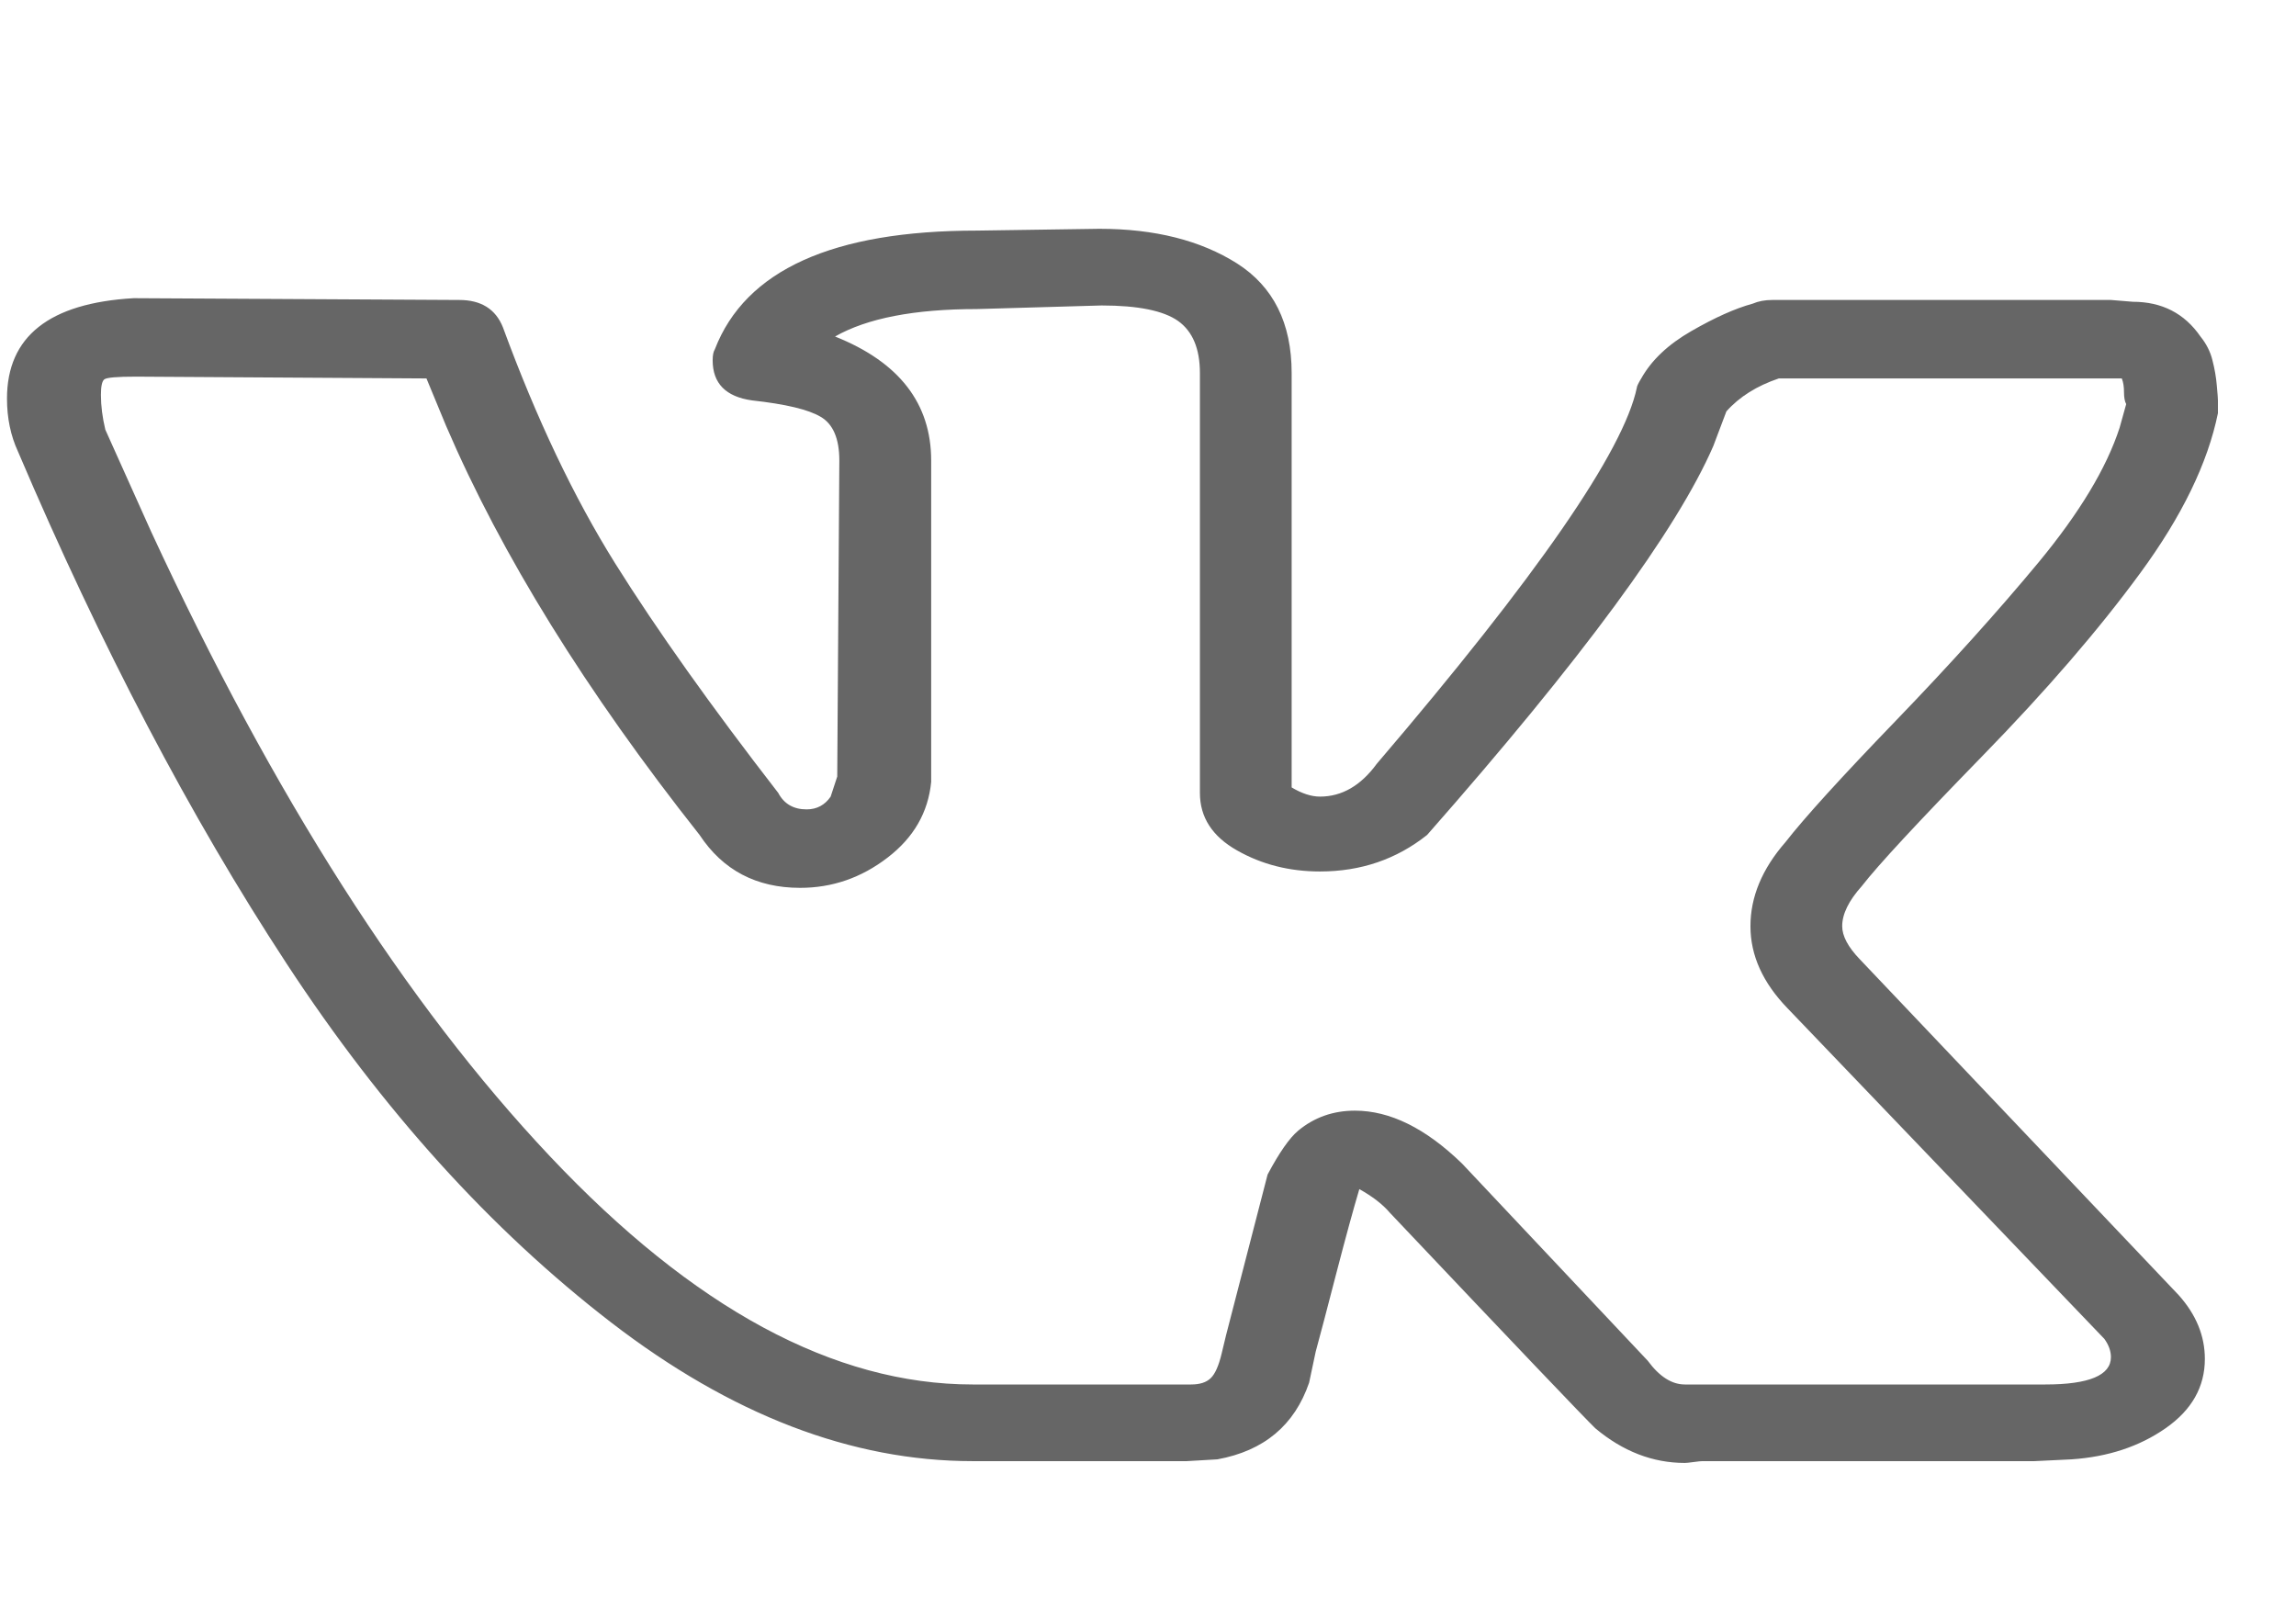
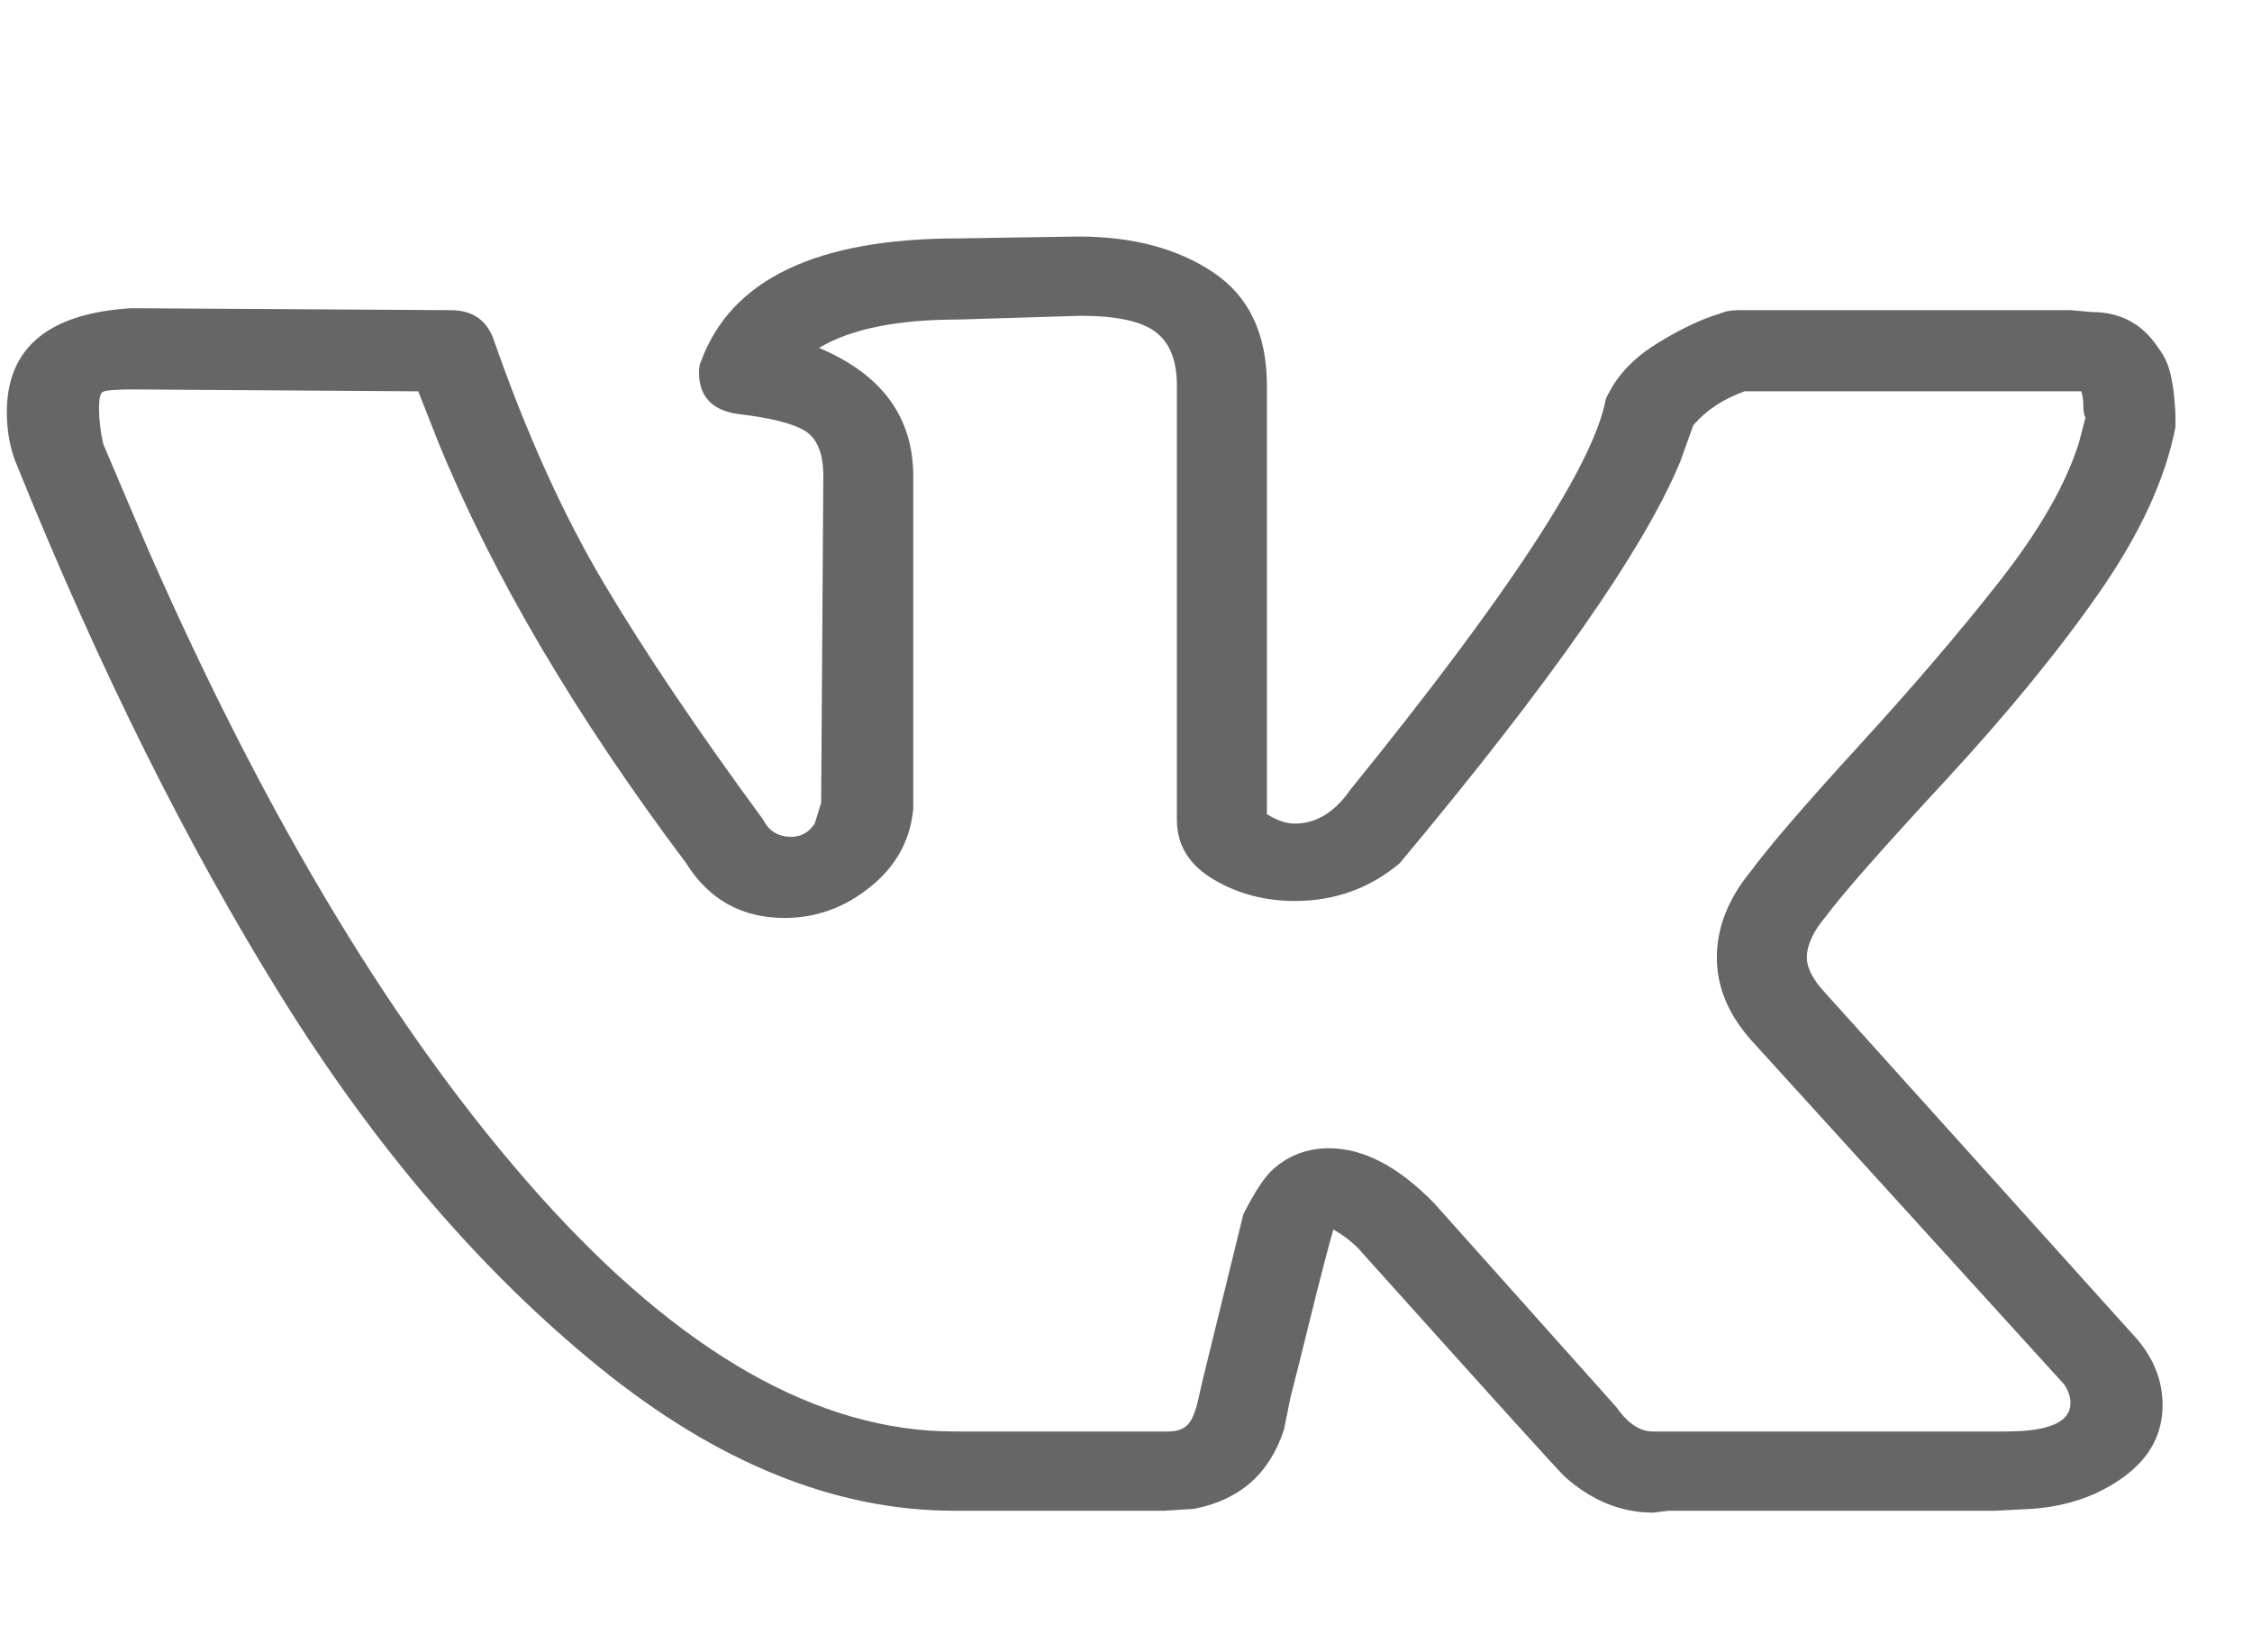
- <svg xmlns="http://www.w3.org/2000/svg" width="23" height="16" viewBox="0 0 23 16" fill="none">
-   <path d="M0.07 3.993C0.07 3.371 0.493 3.036 1.339 2.987L4.6 3.005C4.819 3.005 4.965 3.096 5.038 3.279C5.374 4.194 5.749 4.983 6.165 5.648C6.581 6.312 7.125 7.077 7.796 7.943C7.854 8.053 7.949 8.108 8.08 8.108C8.182 8.108 8.263 8.065 8.321 7.98L8.387 7.779L8.408 4.614C8.408 4.395 8.346 4.249 8.222 4.176C8.098 4.102 7.869 4.048 7.533 4.011C7.27 3.974 7.139 3.84 7.139 3.609C7.139 3.56 7.146 3.523 7.161 3.499C7.467 2.706 8.343 2.31 9.787 2.31L11.013 2.292C11.567 2.292 12.027 2.408 12.392 2.639C12.756 2.871 12.939 3.237 12.939 3.737V7.888C13.041 7.949 13.136 7.98 13.223 7.98C13.442 7.98 13.632 7.87 13.792 7.651C15.397 5.773 16.265 4.517 16.397 3.883C16.397 3.871 16.411 3.84 16.441 3.791C16.543 3.609 16.71 3.45 16.944 3.316C17.177 3.182 17.381 3.09 17.557 3.042C17.615 3.017 17.681 3.005 17.754 3.005H21.146L21.365 3.023C21.657 3.023 21.883 3.139 22.043 3.371C22.102 3.444 22.142 3.523 22.163 3.609C22.185 3.694 22.2 3.779 22.207 3.865C22.215 3.95 22.218 3.999 22.218 4.011V4.139C22.116 4.639 21.857 5.172 21.441 5.739C21.026 6.306 20.497 6.919 19.855 7.577C19.213 8.236 18.811 8.669 18.651 8.876C18.52 9.022 18.454 9.156 18.454 9.278C18.454 9.376 18.512 9.486 18.629 9.608L21.824 12.973C21.999 13.168 22.087 13.381 22.087 13.613C22.087 13.893 21.956 14.125 21.693 14.308C21.43 14.491 21.117 14.594 20.752 14.619L20.38 14.637H17.053C17.039 14.637 17.009 14.64 16.966 14.646C16.922 14.652 16.893 14.655 16.878 14.655C16.557 14.655 16.258 14.54 15.981 14.308C15.879 14.21 15.193 13.491 13.924 12.15C13.851 12.064 13.748 11.985 13.617 11.912C13.559 12.107 13.482 12.387 13.387 12.753C13.293 13.119 13.223 13.381 13.18 13.54L13.114 13.851C12.968 14.277 12.662 14.534 12.195 14.619L11.888 14.637H9.743C8.532 14.637 7.325 14.174 6.121 13.247C4.918 12.32 3.834 11.123 2.871 9.653C1.908 8.184 1.011 6.474 0.18 4.523C0.107 4.365 0.07 4.188 0.07 3.993ZM13.223 8.73C12.917 8.73 12.64 8.66 12.392 8.519C12.144 8.379 12.02 8.187 12.02 7.943V3.737C12.02 3.493 11.947 3.319 11.801 3.215C11.655 3.112 11.399 3.06 11.035 3.06L9.787 3.096C9.16 3.096 8.686 3.188 8.365 3.371C9.007 3.627 9.328 4.041 9.328 4.614V7.833C9.298 8.138 9.153 8.391 8.89 8.592C8.627 8.794 8.336 8.894 8.015 8.894C7.577 8.894 7.241 8.717 7.008 8.364C5.87 6.925 5.024 5.559 4.469 4.267L4.272 3.791L1.361 3.773C1.172 3.773 1.066 3.782 1.044 3.801C1.022 3.819 1.011 3.871 1.011 3.956C1.011 4.066 1.026 4.182 1.055 4.304L1.515 5.328C2.74 7.974 4.071 10.059 5.509 11.583C6.946 13.107 8.357 13.869 9.743 13.869H11.932C12.02 13.869 12.085 13.848 12.129 13.805C12.173 13.762 12.209 13.68 12.238 13.558L12.282 13.375L12.698 11.766C12.815 11.546 12.917 11.4 13.004 11.327C13.165 11.193 13.355 11.126 13.573 11.126C13.924 11.126 14.281 11.302 14.646 11.656L16.506 13.631C16.623 13.79 16.747 13.869 16.878 13.869H20.489C20.927 13.869 21.146 13.777 21.146 13.595C21.146 13.534 21.124 13.473 21.08 13.412L17.907 10.101C17.659 9.845 17.535 9.571 17.535 9.278C17.535 8.986 17.651 8.705 17.885 8.437C18.075 8.193 18.443 7.788 18.99 7.221C19.537 6.654 20.015 6.123 20.424 5.63C20.832 5.136 21.102 4.688 21.233 4.285L21.299 4.048C21.285 4.023 21.277 3.984 21.277 3.929C21.277 3.874 21.27 3.828 21.255 3.791H17.819C17.6 3.865 17.425 3.974 17.294 4.121L17.163 4.468C16.798 5.309 15.842 6.608 14.296 8.364C13.989 8.608 13.632 8.73 13.223 8.73Z" fill="#666666" />
+ <svg xmlns="http://www.w3.org/2000/svg" width="30" height="22" viewBox="0 0 30 22" fill="none">
+   <path d="M0.091 5.49C0.091 4.635 0.643 4.174 1.747 4.106L6.001 4.132C6.286 4.132 6.476 4.257 6.571 4.509C7.009 5.766 7.499 6.852 8.042 7.766C8.584 8.679 9.293 9.731 10.168 10.922C10.244 11.072 10.368 11.148 10.539 11.148C10.673 11.148 10.777 11.089 10.853 10.972L10.939 10.695L10.968 6.345C10.968 6.043 10.887 5.842 10.725 5.741C10.563 5.641 10.263 5.565 9.826 5.515C9.483 5.464 9.312 5.28 9.312 4.962C9.312 4.894 9.321 4.844 9.34 4.811C9.74 3.721 10.882 3.176 12.766 3.176L14.365 3.151C15.088 3.151 15.687 3.31 16.163 3.629C16.639 3.947 16.877 4.45 16.877 5.138V10.846C17.01 10.93 17.134 10.972 17.248 10.972C17.533 10.972 17.781 10.821 17.99 10.519C20.083 7.937 21.216 6.211 21.387 5.339C21.387 5.322 21.406 5.28 21.444 5.213C21.577 4.962 21.796 4.744 22.101 4.559C22.405 4.375 22.672 4.249 22.9 4.182C22.976 4.148 23.062 4.132 23.157 4.132H27.582L27.867 4.157C28.248 4.157 28.543 4.316 28.752 4.635C28.828 4.735 28.88 4.844 28.909 4.962C28.938 5.079 28.956 5.196 28.966 5.314C28.976 5.431 28.98 5.498 28.98 5.515V5.691C28.847 6.378 28.509 7.112 27.967 7.891C27.424 8.671 26.735 9.513 25.897 10.419C25.06 11.324 24.537 11.919 24.327 12.204C24.156 12.405 24.07 12.59 24.07 12.757C24.07 12.892 24.146 13.042 24.299 13.21L28.466 17.837C28.695 18.105 28.809 18.399 28.809 18.717C28.809 19.103 28.638 19.422 28.295 19.673C27.953 19.924 27.544 20.067 27.068 20.101L26.582 20.126H22.243C22.224 20.126 22.186 20.13 22.129 20.138C22.072 20.147 22.034 20.151 22.015 20.151C21.596 20.151 21.206 19.992 20.845 19.673C20.711 19.539 19.817 18.55 18.161 16.706C18.066 16.588 17.933 16.479 17.762 16.379C17.686 16.647 17.586 17.032 17.462 17.535C17.338 18.038 17.248 18.399 17.191 18.617L17.105 19.044C16.915 19.631 16.515 19.983 15.906 20.101L15.507 20.126H12.709C11.129 20.126 9.555 19.489 7.984 18.215C6.414 16.94 5.001 15.293 3.745 13.273C2.489 11.253 1.319 8.901 0.234 6.219C0.139 6.001 0.091 5.758 0.091 5.49ZM17.248 12.003C16.848 12.003 16.486 11.906 16.163 11.714C15.839 11.521 15.678 11.257 15.678 10.922V5.138C15.678 4.802 15.583 4.563 15.392 4.421C15.202 4.278 14.869 4.207 14.393 4.207L12.766 4.257C11.948 4.257 11.329 4.383 10.911 4.635C11.748 4.987 12.166 5.557 12.166 6.345V10.771C12.129 11.19 11.938 11.538 11.596 11.814C11.253 12.091 10.872 12.229 10.454 12.229C9.883 12.229 9.445 11.986 9.141 11.5C7.656 9.522 6.552 7.644 5.829 5.867L5.572 5.213L1.776 5.188C1.528 5.188 1.39 5.2 1.362 5.226C1.333 5.251 1.319 5.322 1.319 5.439C1.319 5.59 1.338 5.75 1.376 5.917L1.975 7.325C3.574 10.963 5.311 13.83 7.185 15.926C9.06 18.022 10.901 19.07 12.709 19.07H15.563C15.678 19.07 15.763 19.04 15.82 18.982C15.878 18.923 15.925 18.81 15.963 18.642L16.02 18.39L16.563 16.177C16.715 15.876 16.848 15.675 16.962 15.574C17.172 15.389 17.419 15.297 17.704 15.297C18.161 15.297 18.628 15.54 19.103 16.027L21.53 18.743C21.682 18.96 21.844 19.07 22.015 19.07H26.725C27.296 19.07 27.582 18.944 27.582 18.692C27.582 18.608 27.553 18.525 27.496 18.441L23.357 13.889C23.033 13.537 22.871 13.16 22.871 12.757C22.871 12.355 23.024 11.969 23.328 11.601C23.576 11.265 24.056 10.708 24.77 9.928C25.483 9.149 26.107 8.419 26.64 7.74C27.172 7.061 27.524 6.445 27.696 5.892L27.781 5.565C27.762 5.532 27.753 5.477 27.753 5.402C27.753 5.326 27.743 5.263 27.724 5.213H23.242C22.957 5.314 22.729 5.464 22.557 5.666L22.386 6.143C21.91 7.3 20.664 9.086 18.646 11.5C18.247 11.835 17.781 12.003 17.248 12.003Z" fill="#666666" />
</svg>
